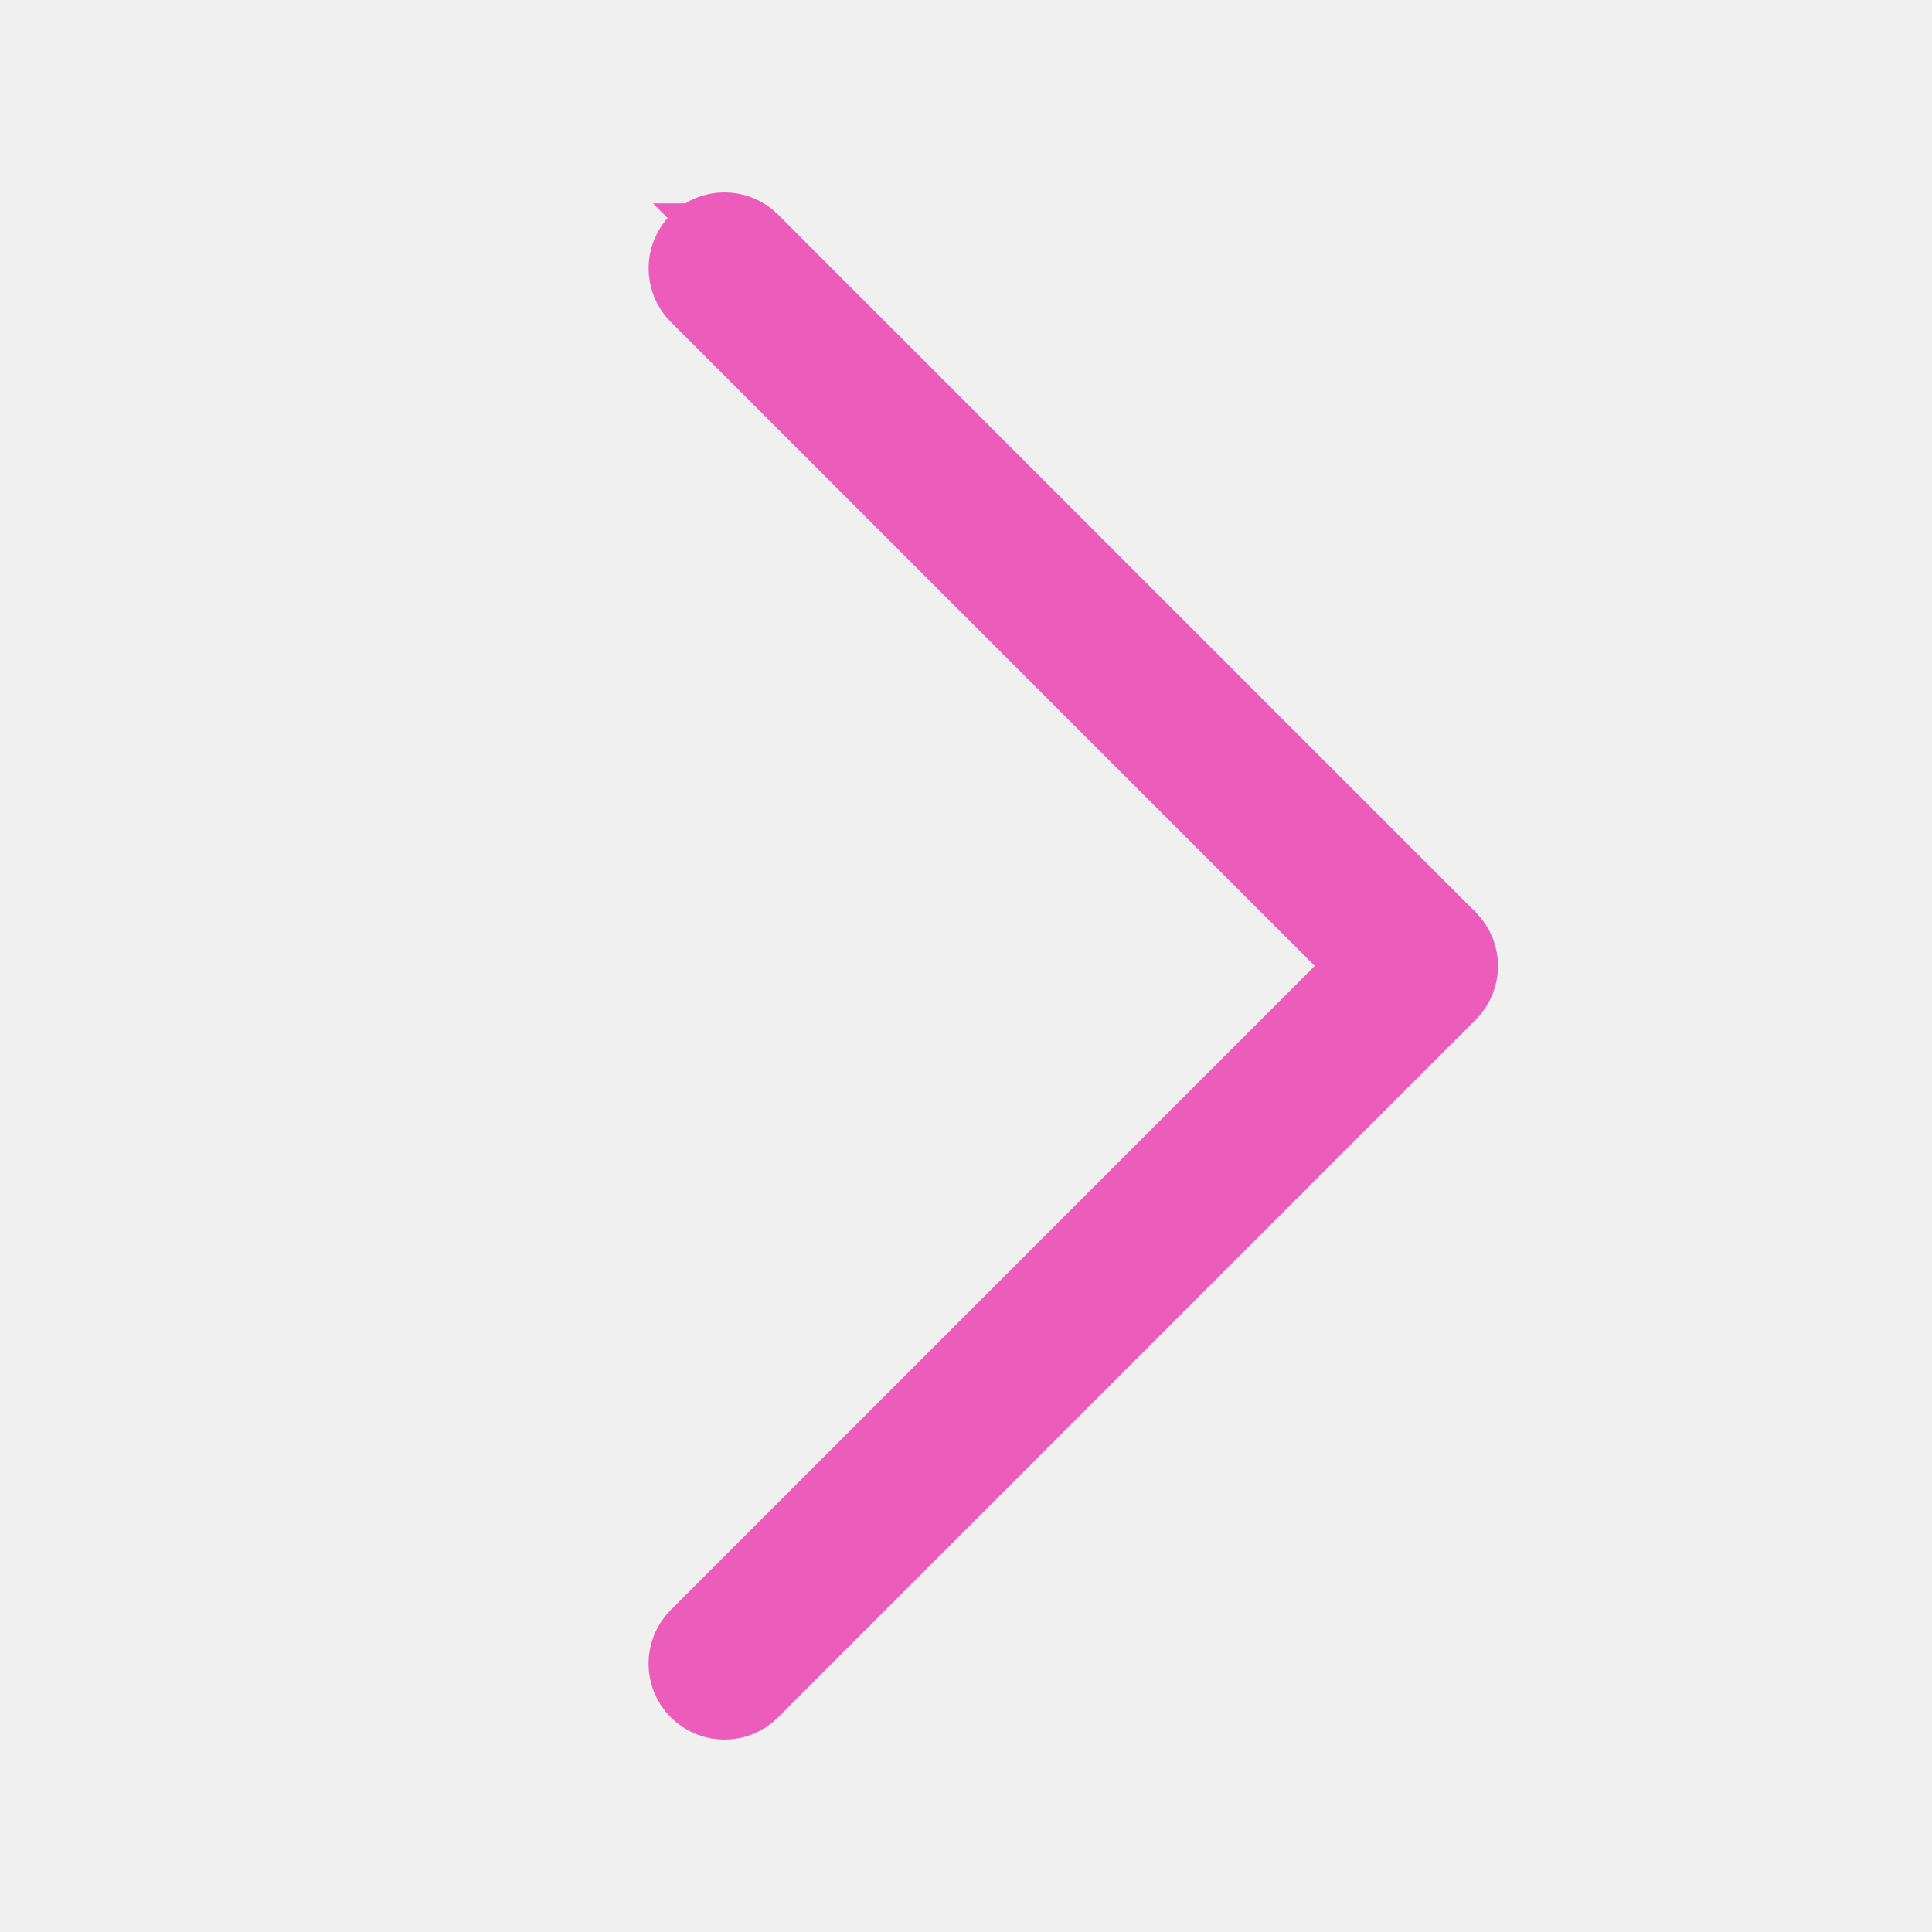
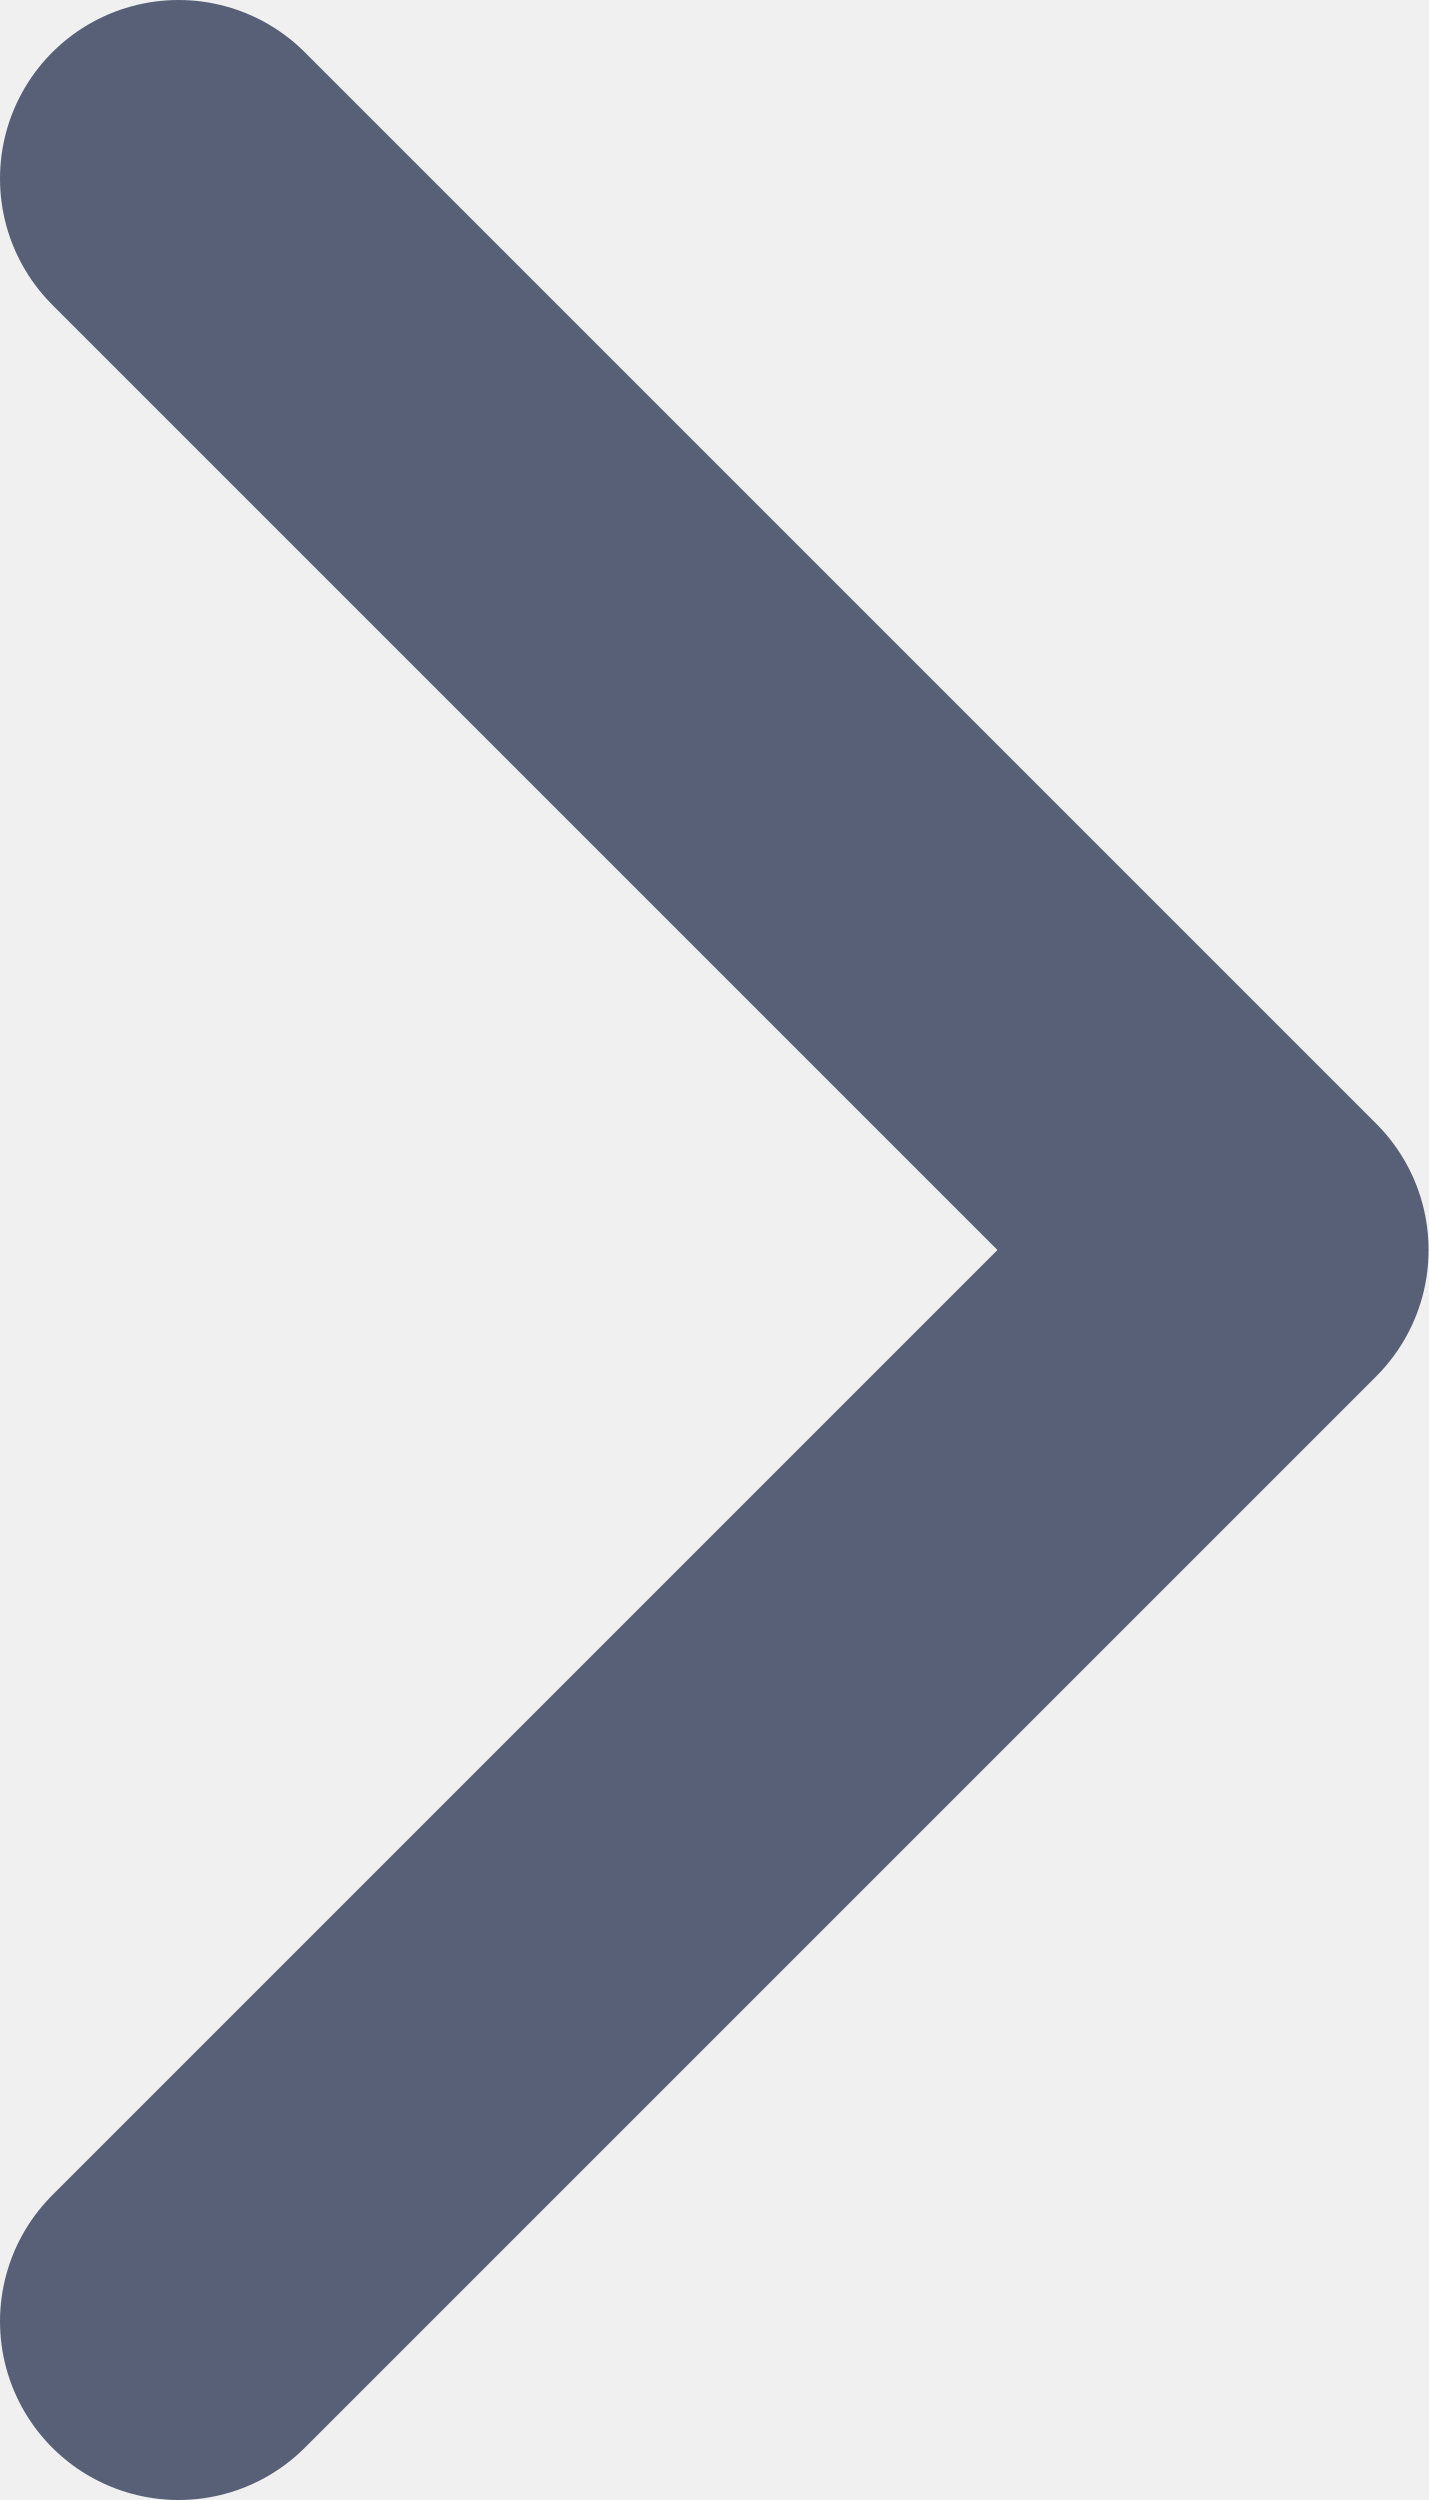
- <svg xmlns="http://www.w3.org/2000/svg" width="24" height="24" viewBox="0 0 24 24" fill="none">
-   <path d="M9.32 3.027L9.319 3.027L9.327 3.035L17.97 11.678L17.97 11.678L17.973 11.68L17.979 11.687C17.98 11.687 17.98 11.687 17.98 11.688C18.152 11.86 18.152 12.139 17.98 12.312L17.969 12.323L17.969 12.323L17.966 12.326L9.33 20.962L9.33 20.962L9.321 20.971L9.313 20.98C9.313 20.98 9.313 20.98 9.313 20.98C9.14 21.153 8.859 21.153 8.686 20.98C8.513 20.807 8.513 20.526 8.686 20.353C8.686 20.353 8.686 20.353 8.686 20.353L16.686 12.353L17.04 12L16.686 11.646L8.686 3.646C8.686 3.646 8.686 3.646 8.686 3.646C8.514 3.473 8.514 3.193 8.686 3.02C8.859 2.847 9.14 2.847 9.313 3.02L9.32 3.027Z" fill="white" stroke="#EC5CBB" />
+ <svg xmlns="http://www.w3.org/2000/svg" width="8" height="14" viewBox="0 0 8 14" fill="none">
+   <path d="M1 1L7 7L1 13" stroke="#576077" stroke-width="2" stroke-linecap="round" stroke-linejoin="round" />
</svg>
